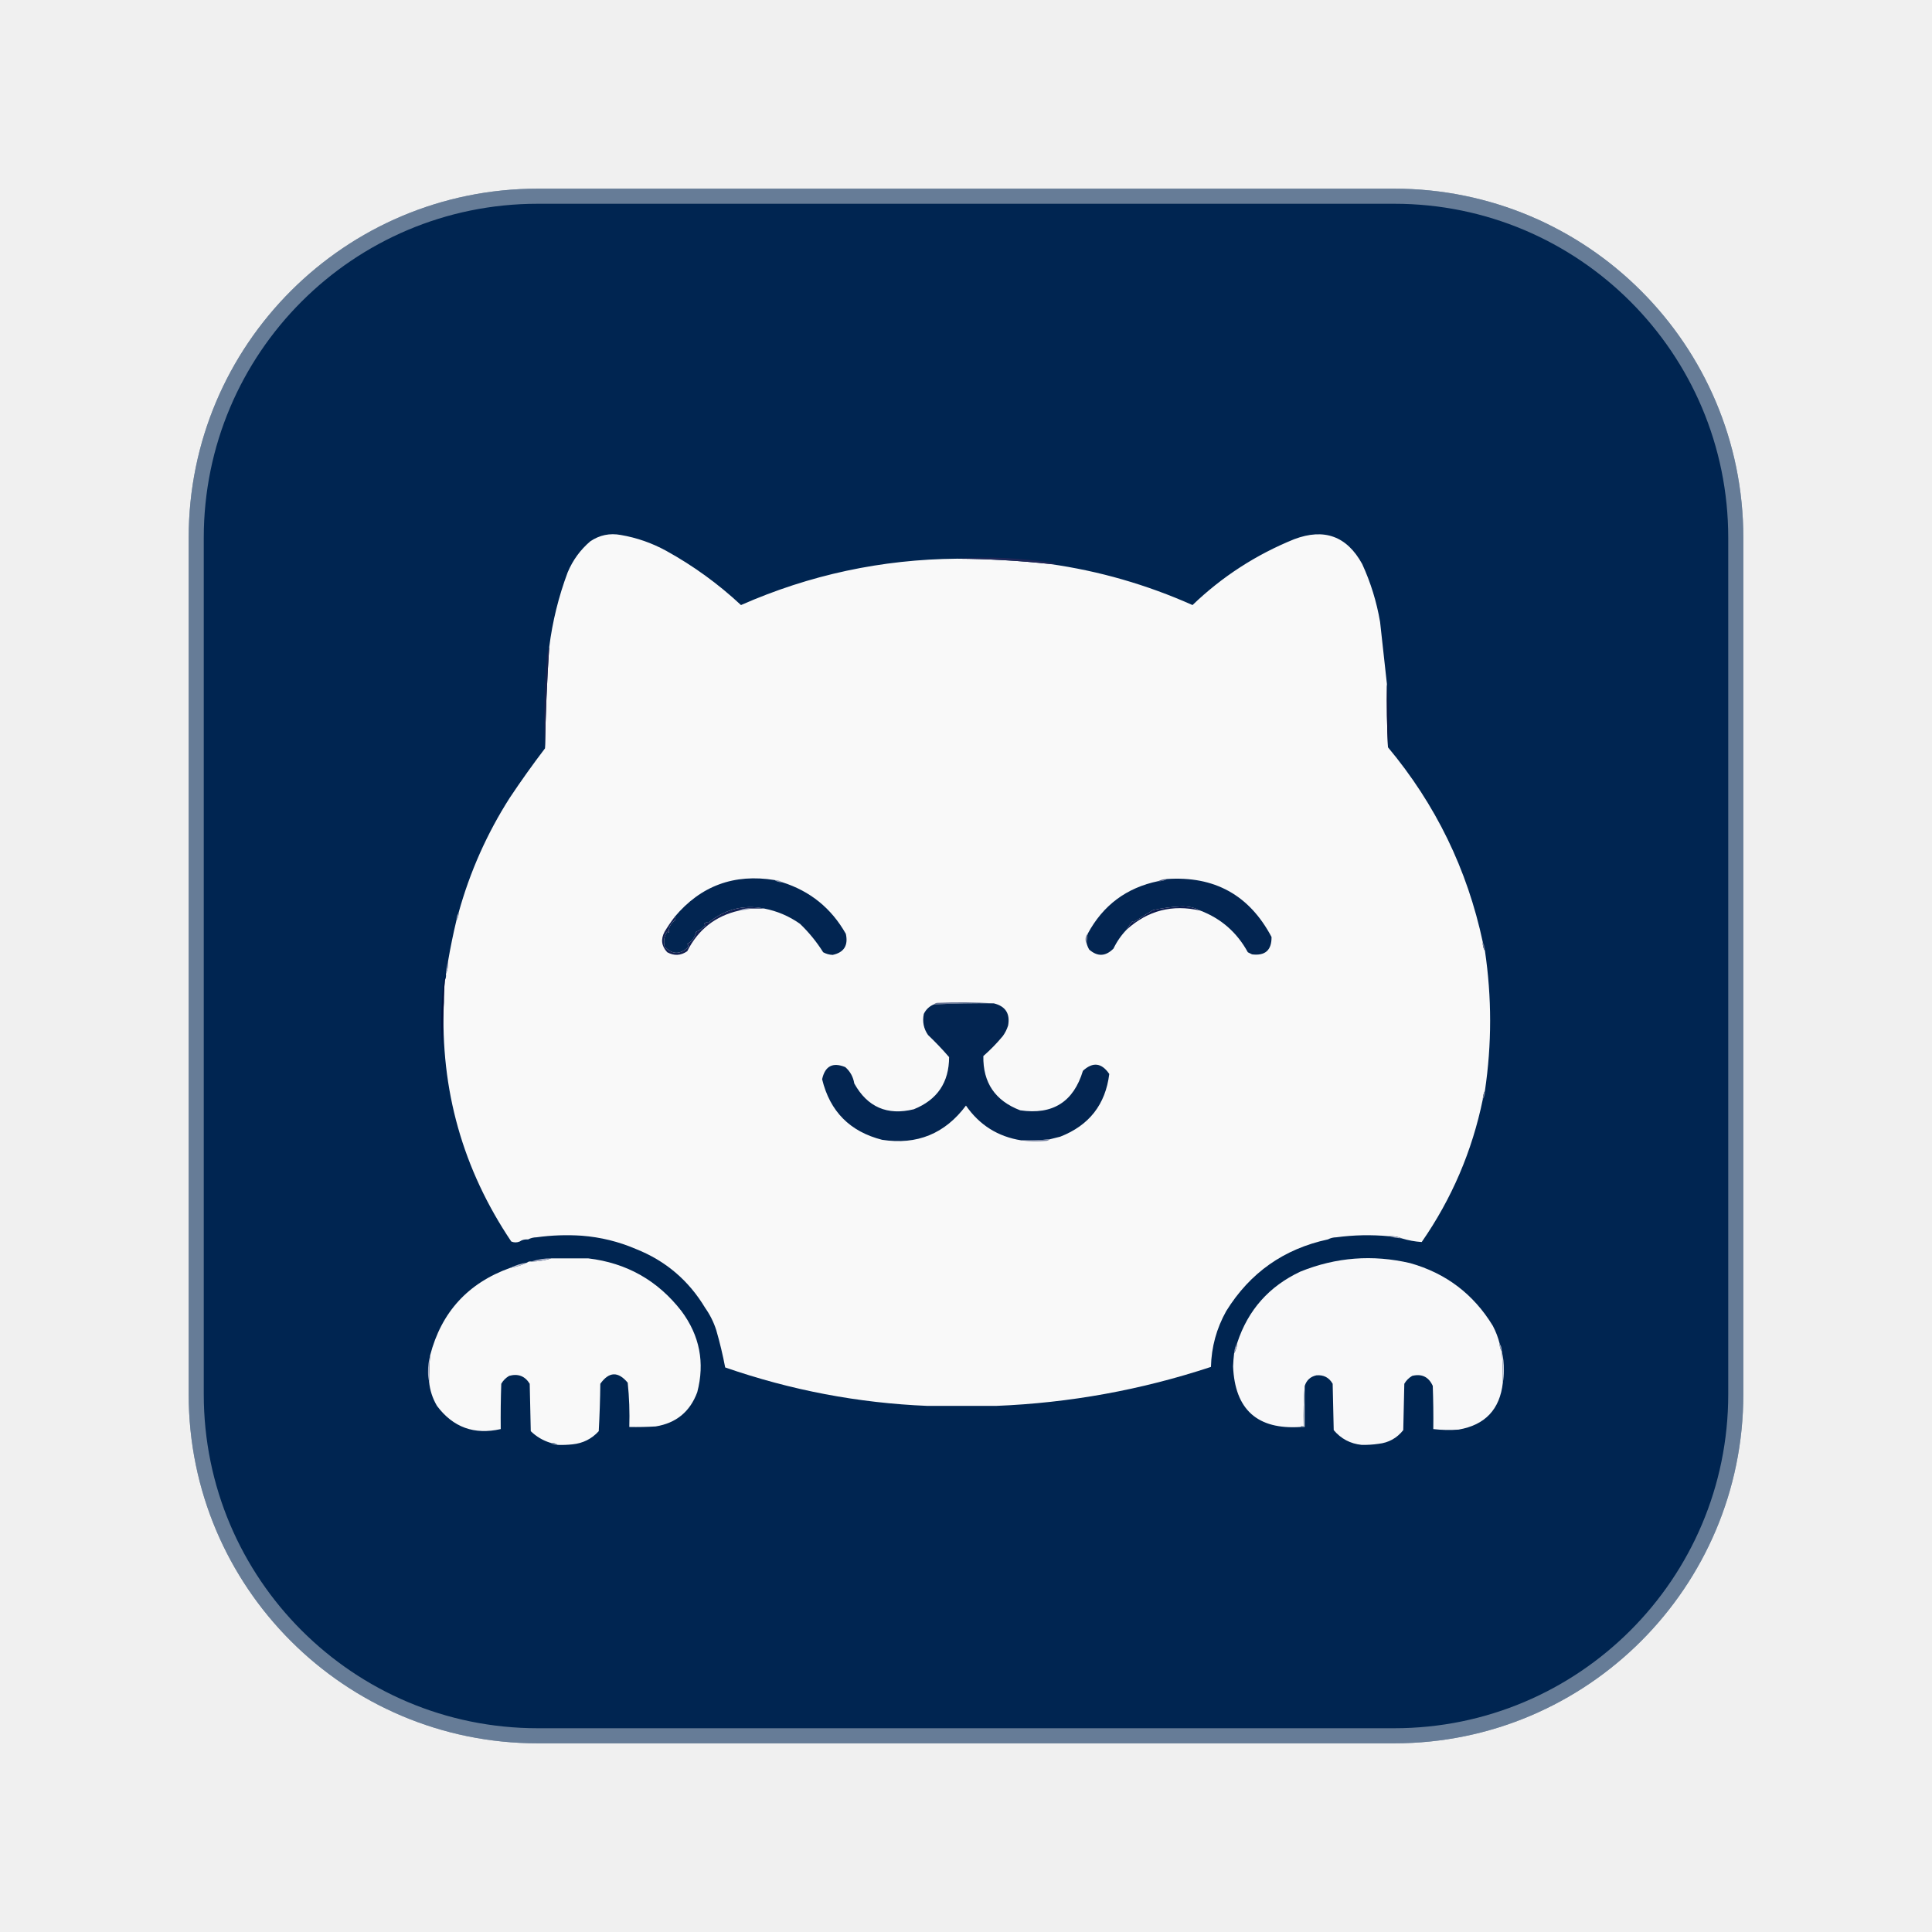
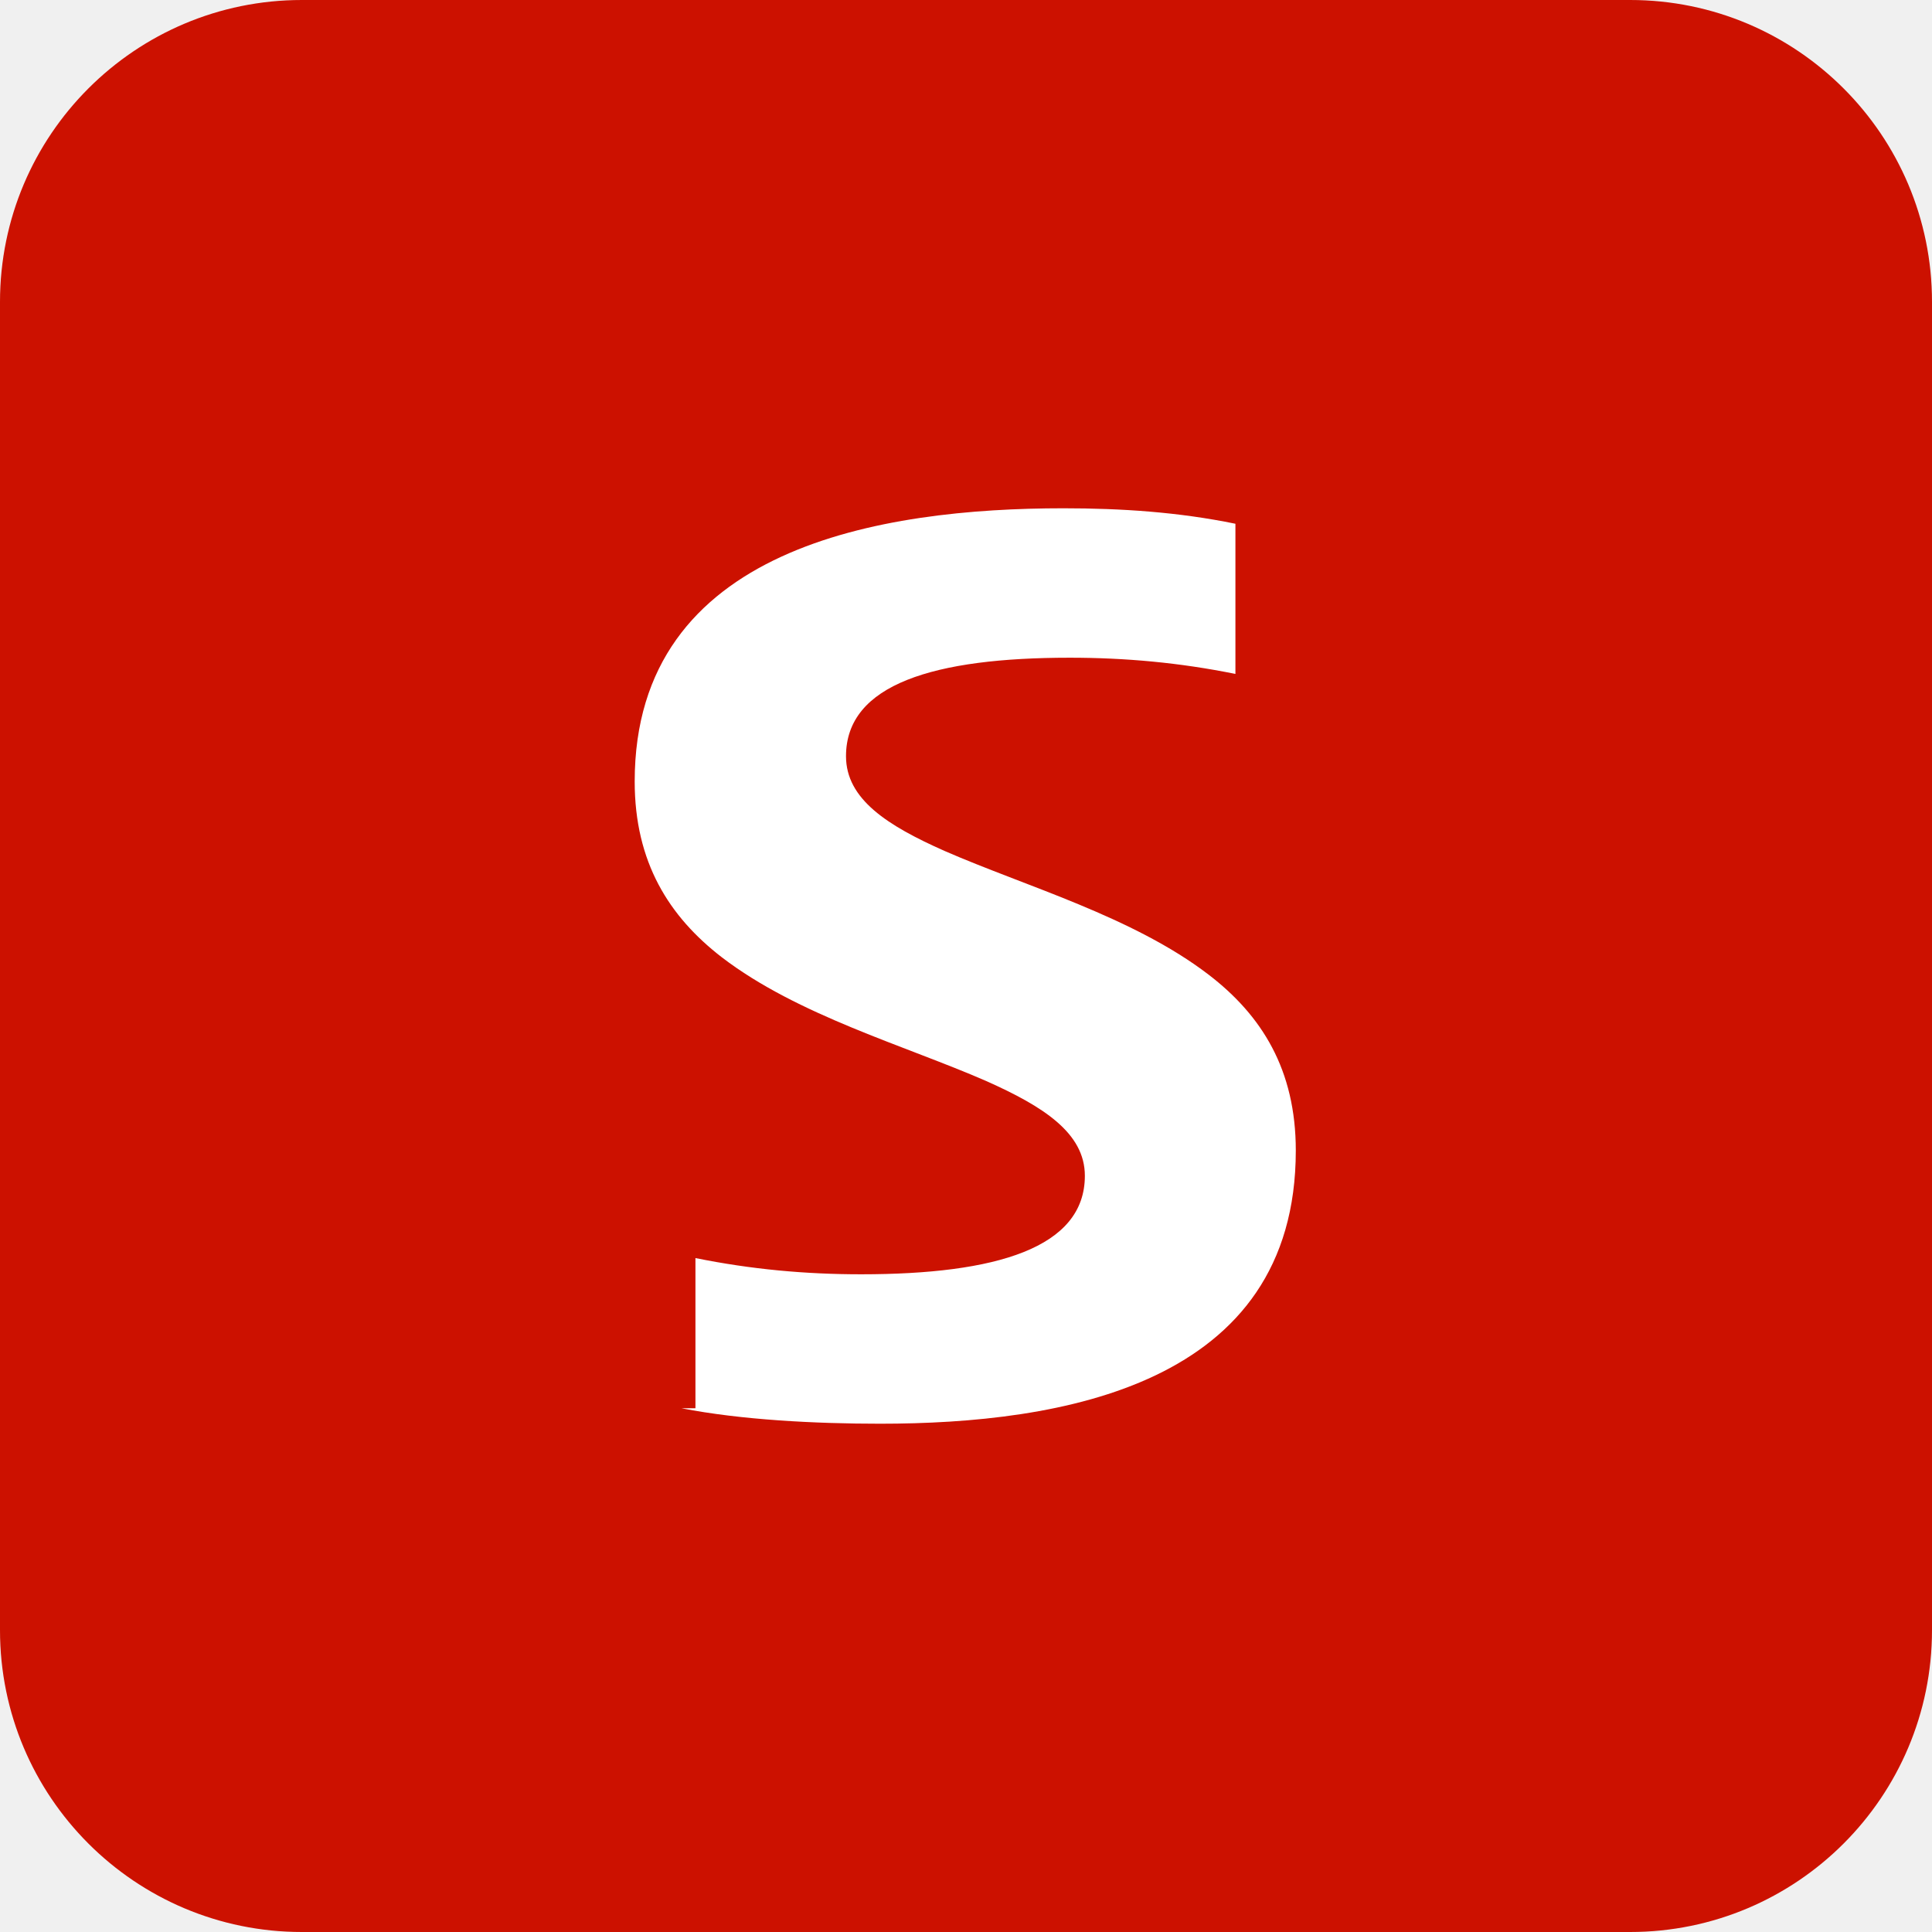
- <svg xmlns="http://www.w3.org/2000/svg" viewBox="0 0 1024 1024" width="1024" height="1024">
-   <defs>
-     <clipPath id="round">
-       <rect x="100.0" y="100.0" width="824" height="824" rx="185" ry="185" />
-     </clipPath>
-   </defs>
-   <g clip-path="url(#round)">
-     <rect x="100.0" y="100.0" width="824" height="824" fill="#002551" />
-     <g transform="translate(161.80 161.80) scale(0.5585)">
-       <g>
-         <path style="opacity:1" fill="#f9f9f9" d="M 618.5,240.5 C 647.925,240.677 677.258,242.344 706.5,245.5C 753.323,252.113 798.49,265.113 842,284.5C 870.064,257.538 902.23,236.704 938.5,222C 966.969,211.263 988.469,219.096 1003,245.5C 1011.08,263.079 1016.75,281.412 1020,300.5C 1022.13,320.204 1024.29,339.871 1026.5,359.5C 1026.17,379.674 1026.5,399.674 1027.5,419.5C 1072.74,473.648 1102.74,535.314 1117.5,604.5C 1117.29,607.495 1117.96,610.162 1119.5,612.5C 1126.08,656.83 1126.08,701.163 1119.5,745.5C 1118.23,747.905 1117.57,750.572 1117.5,753.5C 1107.38,802.706 1088.05,847.872 1059.5,889C 1053.04,888.572 1046.71,887.405 1040.5,885.5C 1036.79,883.864 1032.79,883.198 1028.5,883.5C 1011.79,881.938 995.122,882.271 978.5,884.5C 975.572,884.565 972.905,885.232 970.5,886.5C 928.686,895.489 896.519,918.156 874,954.5C 864.791,970.962 859.958,988.628 859.5,1007.5C 793.269,1029.39 725.269,1041.72 655.5,1044.5C 633.833,1044.5 612.167,1044.5 590.5,1044.5C 524.821,1041.8 460.821,1029.63 398.5,1008C 396.254,996.177 393.421,984.344 390,972.5C 387.524,964.881 384.024,957.881 379.5,951.5C 363.815,925.334 341.815,906.667 313.5,895.5C 297.343,888.573 280.343,884.406 262.5,883C 248.055,882.038 233.722,882.538 219.5,884.5C 216.572,884.565 213.905,885.232 211.5,886.5C 211.167,886.5 210.833,886.5 210.5,886.5C 207.848,886.41 205.515,887.076 203.5,888.5C 200.823,889.614 198.156,889.614 195.5,888.5C 149.432,819.968 128.098,744.301 131.5,661.5C 131.502,654.48 131.835,647.48 132.5,640.5C 133.461,638.735 133.795,636.735 133.5,634.5C 135.136,630.79 135.802,626.79 135.5,622.5C 137.764,609.333 140.431,596.333 143.5,583.5C 144.924,581.485 145.59,579.152 145.5,576.5C 156.228,537.714 172.395,501.381 194,467.5C 204.685,451.452 215.852,435.786 227.5,420.5C 228.042,388.62 229.375,356.62 231.5,324.5C 234.549,300.253 240.382,276.586 249,253.5C 253.868,241.906 261.035,232.073 270.5,224C 279.336,218.042 289.002,216.042 299.5,218C 314.655,220.607 328.988,225.607 342.5,233C 368.29,247.23 391.957,264.396 413.5,284.5C 478.68,255.797 547.014,241.13 618.5,240.5 Z" />
-       </g>
-       <g>
-         <path style="opacity:1" fill="#1f2657" d="M 706.5,245.5 C 677.258,242.344 647.925,240.677 618.5,240.5C 649.662,238.284 680.995,239.784 712.5,245C 710.527,245.495 708.527,245.662 706.5,245.5 Z" />
-       </g>
-       <g>
-         <path style="opacity:1" fill="#18214c" d="M 231.5,324.5 C 229.375,356.62 228.042,388.62 227.5,420.5C 226.104,392.965 226.604,365.298 229,337.5C 229.17,331.677 230.003,327.344 231.5,324.5 Z" />
-       </g>
-       <g>
-         <path style="opacity:1" fill="#0c1943" d="M 1026.5,359.5 C 1027.92,371.971 1028.59,384.637 1028.5,397.5C 1028.5,405.008 1028.17,412.341 1027.5,419.5C 1026.5,399.674 1026.17,379.674 1026.5,359.5 Z" />
-       </g>
-       <g>
-         <path style="opacity:1" fill="#505c83" d="M 817.5,544.5 C 815.162,546.04 812.495,546.706 809.5,546.5C 811.905,545.232 814.572,544.565 817.5,544.5 Z" />
-       </g>
-       <g>
-         <path style="opacity:1" fill="#919ab0" d="M 445.5,545.5 C 448.152,545.41 450.485,546.076 452.5,547.5C 449.848,547.59 447.515,546.924 445.5,545.5 Z" />
-       </g>
-       <g>
-         <path style="opacity:1" fill="#022551" d="M 445.5,545.5 C 447.515,546.924 449.848,547.59 452.5,547.5C 479.103,555.885 499.269,572.218 513,596.5C 515.435,607.525 511.268,614.191 500.5,616.5C 497.302,616.378 494.302,615.545 491.5,614C 485.302,604.13 477.969,595.13 469.5,587C 459.207,579.735 447.873,574.902 435.5,572.5C 415.88,568.656 398.213,573.156 382.5,586C 380.905,585.383 379.572,585.716 378.5,587C 378.957,587.414 379.291,587.914 379.5,588.5C 376.839,591.423 374.005,593.423 371,594.5C 369.606,600.126 366.772,603.96 362.5,606C 363.517,607.049 363.684,608.216 363,609.5C 355.276,616.472 347.943,616.139 341,608.5C 339.805,603.4 340.638,598.733 343.5,594.5C 344.086,594.709 344.586,595.043 345,595.5C 344.718,590.888 346.551,587.055 350.5,584C 351.515,582.627 351.515,581.46 350.5,580.5C 375.329,550.884 406.995,539.218 445.5,545.5 Z" />
-       </g>
-       <g>
-         <path style="opacity:1" fill="#032551" d="M 817.5,544.5 C 862.791,541.392 895.958,559.726 917,599.5C 917.138,612.028 910.971,617.528 898.5,616C 897.167,615.333 895.833,614.667 894.5,614C 884.255,595.245 869.255,582.078 849.5,574.5C 843.812,571.54 837.645,570.207 831,570.5C 822.066,570.919 813.233,572.086 804.5,574C 798.217,577.721 792.05,581.554 786,585.5C 785.667,585.167 785.333,584.833 785,584.5C 782.92,587.065 781.087,589.732 779.5,592.5C 774.384,597.792 770.218,603.792 767,610.5C 759.55,618.016 751.883,618.349 744,611.5C 742.878,609.593 742.045,607.593 741.5,605.5C 741.508,602.455 741.841,599.455 742.5,596.5C 757.037,569.397 779.371,552.73 809.5,546.5C 812.495,546.706 815.162,546.04 817.5,544.5 Z" />
-       </g>
-       <g>
-         <path style="opacity:1" fill="#0c1a4d" d="M 849.5,574.5 C 822.908,568.314 799.574,574.314 779.5,592.5C 781.087,589.732 782.92,587.065 785,584.5C 785.333,584.833 785.667,585.167 786,585.5C 792.05,581.554 798.217,577.721 804.5,574C 813.233,572.086 822.066,570.919 831,570.5C 837.645,570.207 843.812,571.54 849.5,574.5 Z" />
-       </g>
-       <g>
-         <path style="opacity:1" fill="#98a2bf" d="M 423.5,572.5 C 419.684,573.482 415.684,574.149 411.5,574.5C 415.183,572.75 419.183,572.083 423.5,572.5 Z" />
-       </g>
-       <g>
-         <path style="opacity:1" fill="#9ea6be" d="M 145.5,576.5 C 145.59,579.152 144.924,581.485 143.5,583.5C 143.41,580.848 144.076,578.515 145.5,576.5 Z" />
-       </g>
-       <g>
-         <path style="opacity:1" fill="#132152" d="M 435.5,572.5 C 431.5,572.5 427.5,572.5 423.5,572.5C 419.183,572.083 415.183,572.75 411.5,574.5C 389.242,579.57 372.909,592.403 362.5,613C 356.408,617.241 350.075,617.574 343.5,614C 337.996,608.137 337.163,601.637 341,594.5C 343.929,589.631 347.096,584.965 350.5,580.5C 351.515,581.46 351.515,582.627 350.5,584C 346.551,587.055 344.718,590.888 345,595.5C 344.586,595.043 344.086,594.709 343.5,594.5C 340.638,598.733 339.805,603.4 341,608.5C 347.943,616.139 355.276,616.472 363,609.5C 363.684,608.216 363.517,607.049 362.5,606C 366.772,603.96 369.606,600.126 371,594.5C 374.005,593.423 376.839,591.423 379.5,588.5C 379.291,587.914 378.957,587.414 378.5,587C 379.572,585.716 380.905,585.383 382.5,586C 398.213,573.156 415.88,568.656 435.5,572.5 Z" />
-       </g>
-       <g>
-         <path style="opacity:1" fill="#6c7794" d="M 742.5,596.5 C 741.841,599.455 741.508,602.455 741.5,605.5C 740.848,604.551 740.514,603.385 740.5,602C 740.393,599.779 741.06,597.946 742.5,596.5 Z" />
-       </g>
-       <g>
-         <path style="opacity:1" fill="#6f7b97" d="M 1117.5,604.5 C 1118.77,606.905 1119.43,609.572 1119.5,612.5C 1117.96,610.162 1117.29,607.495 1117.5,604.5 Z" />
-       </g>
-       <g>
-         <path style="opacity:1" fill="#a8aec5" d="M 135.5,622.5 C 135.802,626.79 135.136,630.79 133.5,634.5C 133.717,630.295 134.383,626.295 135.5,622.5 Z" />
-       </g>
-       <g>
-         <path style="opacity:1" fill="#677393" d="M 653.5,662.5 C 634.473,662.218 615.473,662.551 596.5,663.5C 597.263,662.732 598.263,662.232 599.5,662C 617.671,661.171 635.671,661.338 653.5,662.5 Z" />
-       </g>
-       <g>
-         <path style="opacity:1" fill="#032551" d="M 653.5,662.5 C 664.536,665.228 669.036,672.228 667,683.5C 665.861,687.112 664.194,690.446 662,693.5C 656.35,700.317 650.184,706.65 643.5,712.5C 643.058,737.755 654.725,754.922 678.5,764C 709.272,768.521 729.105,756.021 738,726.5C 747.413,717.842 755.746,718.842 763,729.5C 759.409,758.463 743.909,778.297 716.5,789C 713.111,789.776 709.778,790.609 706.5,791.5C 697.533,792.383 688.533,792.716 679.5,792.5C 657.328,788.994 639.828,777.994 627,759.5C 607.084,786.202 580.584,797.035 547.5,792C 516.901,784.235 497.901,765.068 490.5,734.5C 493.257,721.955 500.59,718.121 512.5,723C 517.164,727.124 519.998,732.291 521,738.5C 533.515,761.003 552.348,769.17 577.5,763C 599.78,754.048 610.947,737.548 611,713.5C 604.698,706.197 598.032,699.197 591,692.5C 586.824,686.46 585.491,679.794 587,672.5C 589.072,668.26 592.238,665.26 596.5,663.5C 615.473,662.551 634.473,662.218 653.5,662.5 Z" />
-       </g>
-       <g>
-         <path style="opacity:1" fill="#01103f" d="M 132.5,640.5 C 131.835,647.48 131.502,654.48 131.5,661.5C 130.669,675.994 130.169,690.661 130,705.5C 128.188,682.722 128.854,660.055 132,637.5C 132.483,638.448 132.649,639.448 132.5,640.5 Z" />
-       </g>
-       <g>
-         <path style="opacity:1" fill="#7c869d" d="M 1119.5,745.5 C 1119.71,748.495 1119.04,751.162 1117.5,753.5C 1117.57,750.572 1118.23,747.905 1119.5,745.5 Z" />
-       </g>
-       <g>
-         <path style="opacity:1" fill="#7581a0" d="M 706.5,791.5 C 705.737,792.268 704.737,792.768 703.5,793C 695.323,793.823 687.323,793.656 679.5,792.5C 688.533,792.716 697.533,792.383 706.5,791.5 Z" />
-       </g>
-       <g>
-         <path style="opacity:1" fill="#a7aec3" d="M 1028.5,883.5 C 1032.79,883.198 1036.79,883.864 1040.5,885.5C 1036.29,885.283 1032.29,884.617 1028.5,883.5 Z" />
-       </g>
-       <g>
-         <path style="opacity:1" fill="#f9f9f9" d="M 233.5,904.5 C 242.833,904.5 252.167,904.5 261.5,904.5C 263.833,904.5 266.167,904.5 268.5,904.5C 304.989,908.827 334.489,925.494 357,954.5C 374.323,977.781 379.323,1003.45 372,1031.5C 365.153,1050.01 351.986,1060.85 332.5,1064C 324.173,1064.5 315.84,1064.67 307.5,1064.5C 307.947,1050.43 307.447,1036.43 306,1022.5C 296.93,1011.58 288.263,1011.91 280,1023.5C 279.833,1038.51 279.333,1053.51 278.5,1068.5C 271.841,1075.83 263.508,1080 253.5,1081C 248.845,1081.5 244.179,1081.67 239.5,1081.5C 237.485,1080.08 235.152,1079.41 232.5,1079.5C 225.481,1077.32 219.315,1073.66 214,1068.5C 213.667,1053.5 213.333,1038.5 213,1023.5C 208.464,1016.16 201.964,1013.66 193.5,1016C 190.333,1017.83 187.833,1020.33 186,1023.5C 185.5,1037.83 185.333,1052.16 185.5,1066.5C 160.376,1072.2 140.21,1064.86 125,1044.5C 120.792,1037.38 118.292,1029.71 117.5,1021.5C 117.482,1013.15 117.815,1004.82 118.5,996.5C 129.171,955.493 154.504,927.826 194.5,913.5C 200.166,912.61 205.5,910.943 210.5,908.5C 211.568,907.566 212.901,907.232 214.5,907.5C 221.111,907.453 227.444,906.453 233.5,904.5 Z" />
-       </g>
-       <g>
-         <path style="opacity:1" fill="#f8f8f9" d="M 1133.5,985.5 C 1133.41,988.152 1134.08,990.485 1135.5,992.5C 1136.26,1002.48 1136.59,1012.48 1136.5,1022.5C 1133.68,1047.82 1119.68,1062.66 1094.5,1067C 1086.48,1067.61 1078.48,1067.44 1070.5,1066.5C 1070.67,1052.83 1070.5,1039.16 1070,1025.5C 1066.12,1016.96 1059.62,1013.79 1050.5,1016C 1047.33,1017.83 1044.83,1020.33 1043,1023.5C 1042.67,1038.17 1042.33,1052.83 1042,1067.5C 1035.97,1075.1 1028.14,1079.43 1018.5,1080.5C 1013.2,1081.27 1007.87,1081.61 1002.5,1081.5C 991.789,1080.39 982.955,1075.73 976,1067.5C 975.667,1052.83 975.333,1038.17 975,1023.5C 971.569,1017.53 966.402,1014.87 959.5,1015.5C 953.942,1016.72 950.275,1020.06 948.5,1025.5C 947.505,1037.99 947.171,1050.66 947.5,1063.5C 946.209,1063.26 945.209,1063.6 944.5,1064.5C 903.542,1067.19 882.208,1048.02 880.5,1007C 880.658,1002.81 880.991,998.641 881.5,994.5C 883.277,991.495 884.277,988.162 884.5,984.5C 894.73,953.43 914.73,930.93 944.5,917C 978.246,903.385 1012.91,900.718 1048.5,909C 1082.5,918.575 1108.67,938.409 1127,968.5C 1129.86,973.928 1132.03,979.595 1133.5,985.5 Z" />
-       </g>
-       <g>
-         <path style="opacity:1" fill="#adb2c9" d="M 233.5,904.5 C 227.444,906.453 221.111,907.453 214.5,907.5C 220.536,905.419 226.869,904.419 233.5,904.5 Z" />
-       </g>
-       <g>
-         <path style="opacity:1" fill="#bec4d7" d="M 210.5,908.5 C 205.5,910.943 200.166,912.61 194.5,913.5C 199.5,911.057 204.834,909.39 210.5,908.5 Z" />
-       </g>
-       <g>
-         <path style="opacity:1" fill="#9ba0b8" d="M 884.5,984.5 C 884.277,988.162 883.277,991.495 881.5,994.5C 881.723,990.838 882.723,987.505 884.5,984.5 Z" />
-       </g>
-       <g>
-         <path style="opacity:1" fill="#9aa5bc" d="M 1133.5,985.5 C 1134.92,987.515 1135.59,989.848 1135.5,992.5C 1134.08,990.485 1133.41,988.152 1133.5,985.5 Z" />
-       </g>
-       <g>
-         <path style="opacity:1" fill="#adb1c6" d="M 118.5,996.5 C 117.815,1004.82 117.482,1013.15 117.5,1021.5C 116.835,1018.69 116.502,1015.69 116.5,1012.5C 116.429,1006.93 117.096,1001.6 118.5,996.5 Z" />
-       </g>
-       <g>
-         <path style="opacity:1" fill="#c9d0dc" d="M 1135.5,992.5 C 1136.96,998.434 1137.63,1004.6 1137.5,1011C 1137.5,1015.02 1137.17,1018.85 1136.5,1022.5C 1136.59,1012.48 1136.26,1002.48 1135.5,992.5 Z" />
-       </g>
-       <g>
-         <path style="opacity:1" fill="#b5bfcb" d="M 948.5,1025.5 C 948.5,1038.5 948.5,1051.5 948.5,1064.5C 947.167,1064.5 945.833,1064.5 944.5,1064.5C 945.209,1063.6 946.209,1063.26 947.5,1063.5C 947.171,1050.66 947.505,1037.99 948.5,1025.5 Z" />
-       </g>
-       <g>
-         <path style="opacity:1" fill="#8193aa" d="M 232.5,1079.5 C 235.152,1079.41 237.485,1080.08 239.5,1081.5C 236.848,1081.59 234.515,1080.92 232.5,1079.5 Z" />
-       </g>
-     </g>
-   </g>
-   <rect x="104.0" y="104.0" width="816" height="816" rx="181.0" ry="181.0" fill="none" stroke="#ffffff" stroke-opacity="0.4" stroke-width="8" />
+ <svg xmlns="http://www.w3.org/2000/svg" width="32" height="32" viewBox="0 0 512 512" fill="none">
+   <path d="M80,0 H432 A80,80,0,0,1,512,80 V432 A80,80,0,0,1,432,512 H80 A80,80,0,0,1,0,432 V80 A80,80,0,0,1,80,0 Z" fill="#CC1100" />
+   <path d="M180.6,373.2 C196.4,376.3 216.1,377.3 233.2,377.3 C281.1,377.3 343.4,367.2 343.4,304.9 C343.4,283.5 334.4,269.1 320.3,258.3 C300.2,242.9 271.8,234.9 250.3,225.5 C235.2,218.8 224.2,211.8 224.2,200.4 C224.2,181.3 247.6,174.3 283.5,174.3 C298.2,174.3 312.6,175.6 327.4,178.6 L327.4,138.8 C312.3,135.7 297.2,134.7 281.8,134.7 C233.9,134.7 168.2,144.8 168.2,207.1 C168.2,228.5 177.3,242.9 191.3,253.7 C211.4,269.1 239.9,277.1 261.4,286.5 C276.4,293.2 287.5,300.2 287.5,311.6 C287.5,330.7 264.0,337.7 228.2,337.7 C213.5,337.7 199.1,336.4 184.3,333.4 L184.3,373.2 Z" fill="#FFFFFF" />
</svg>
